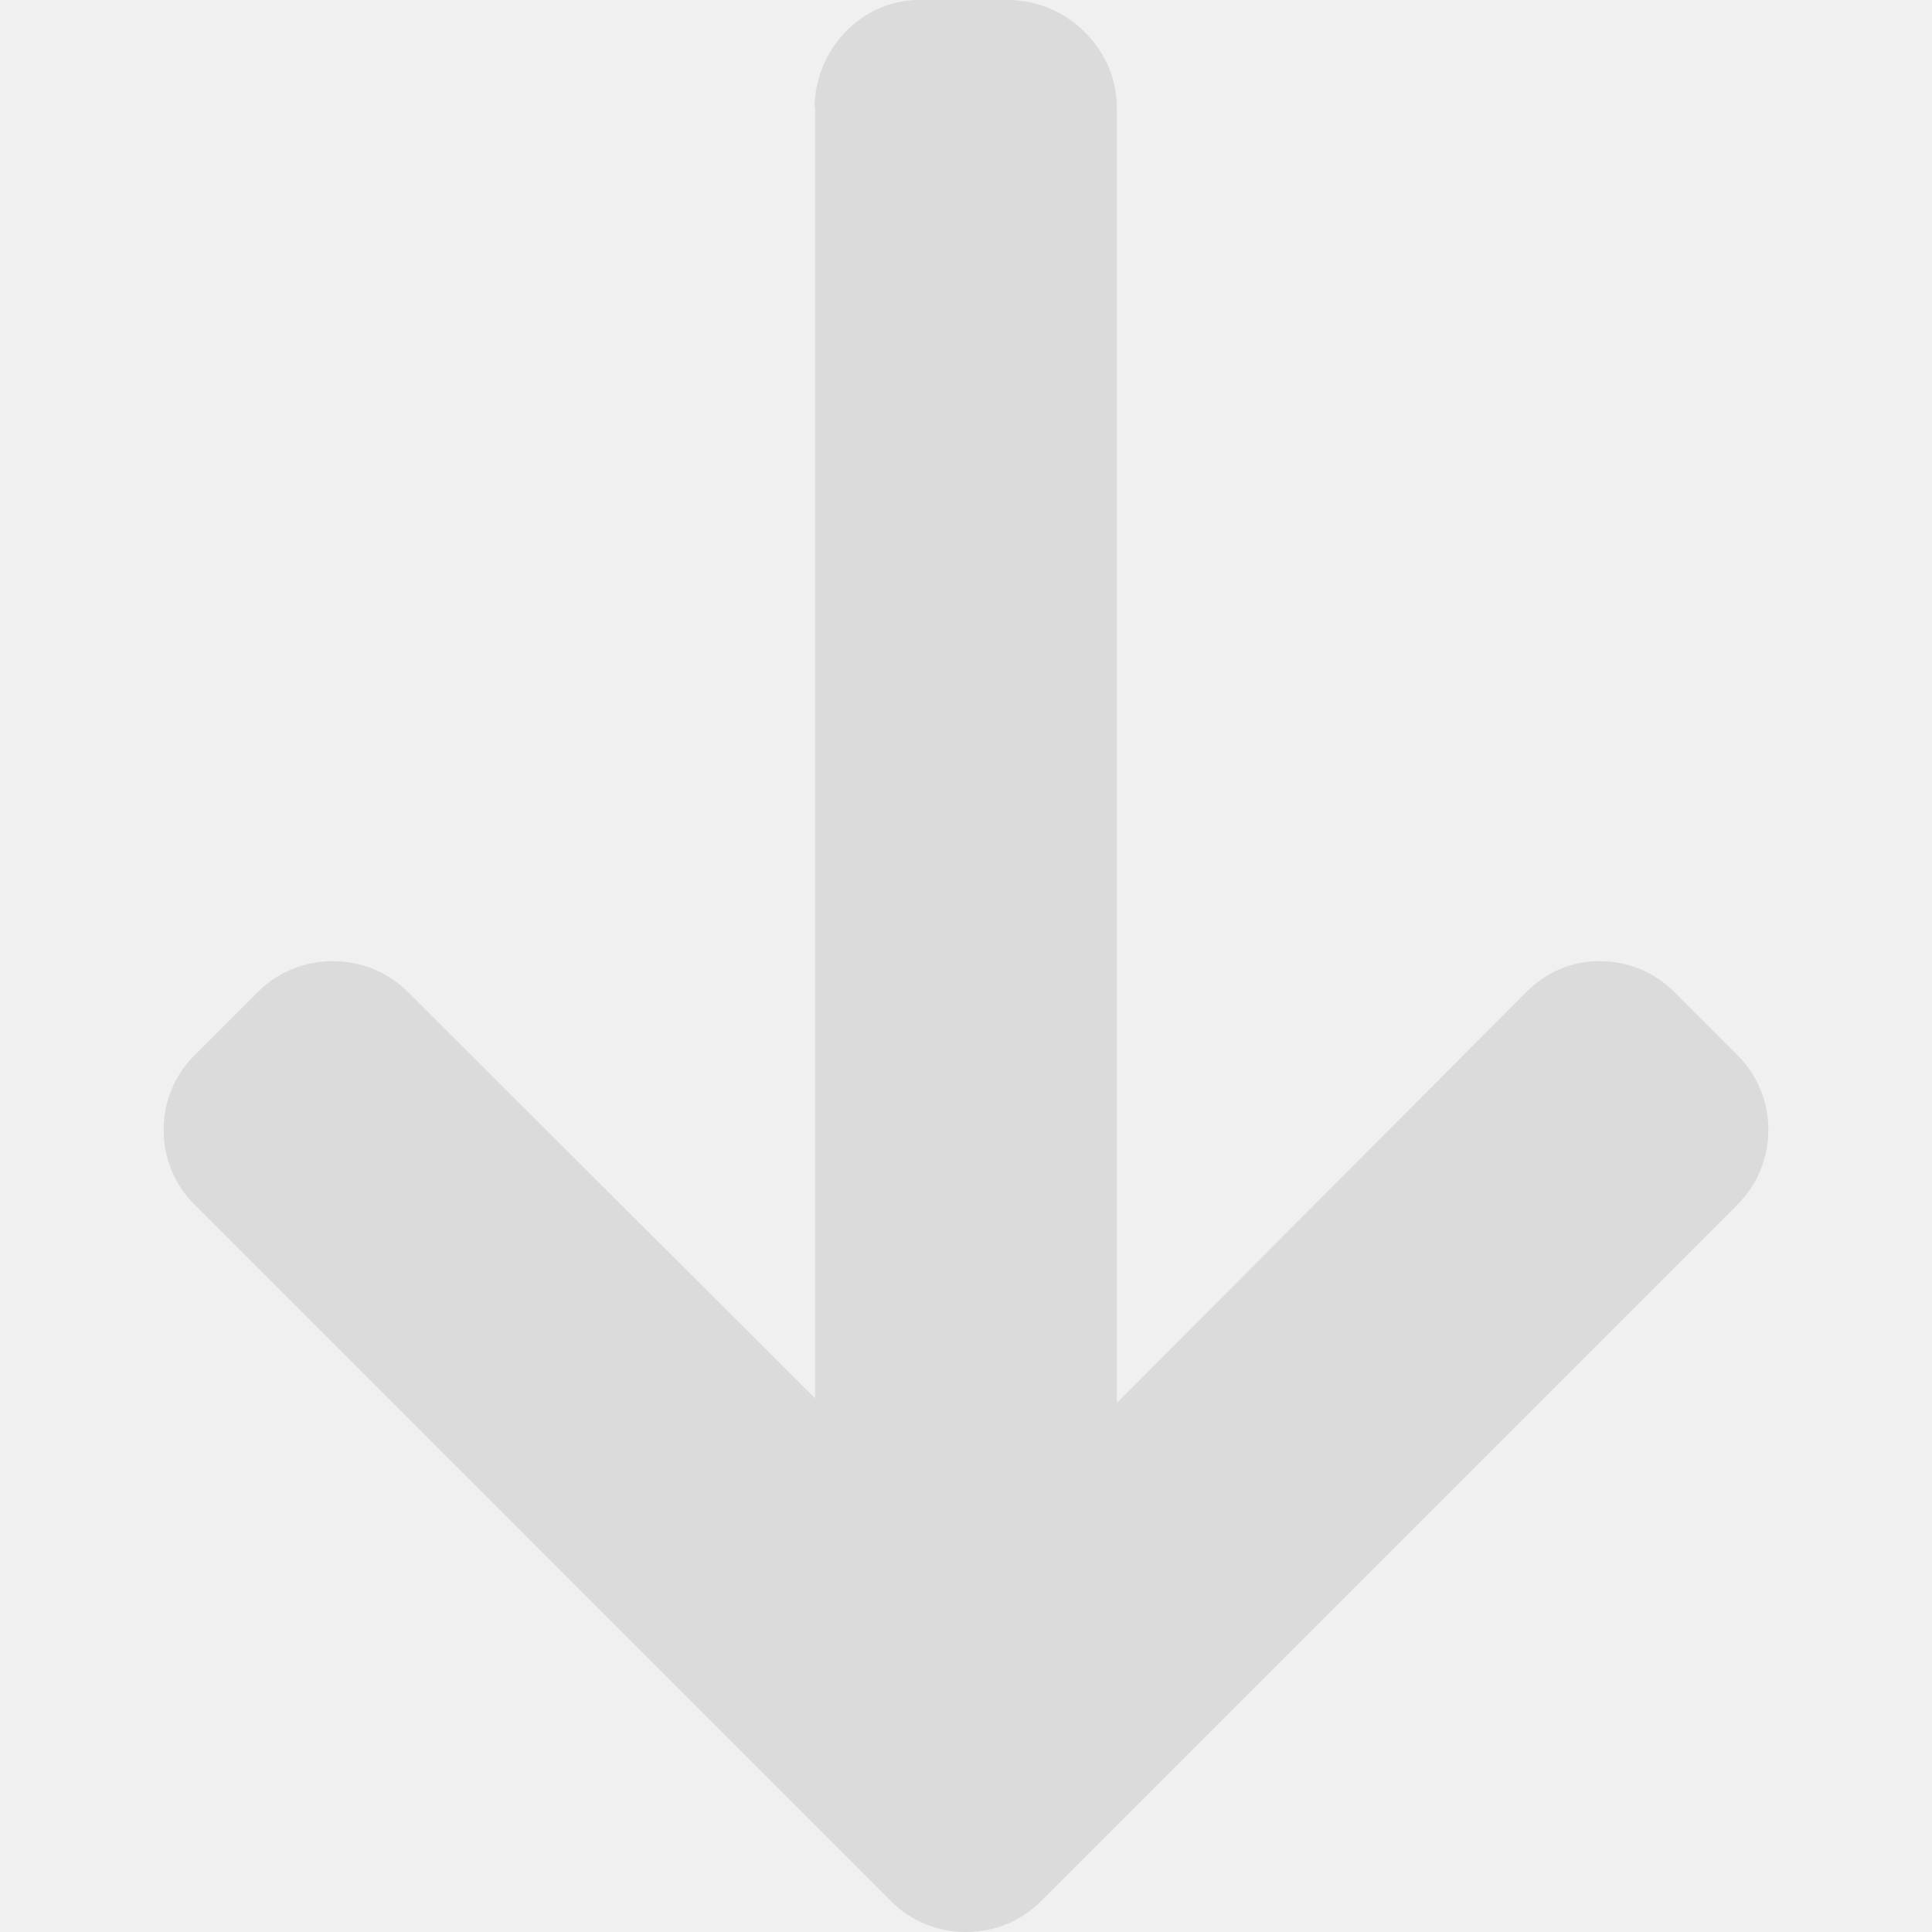
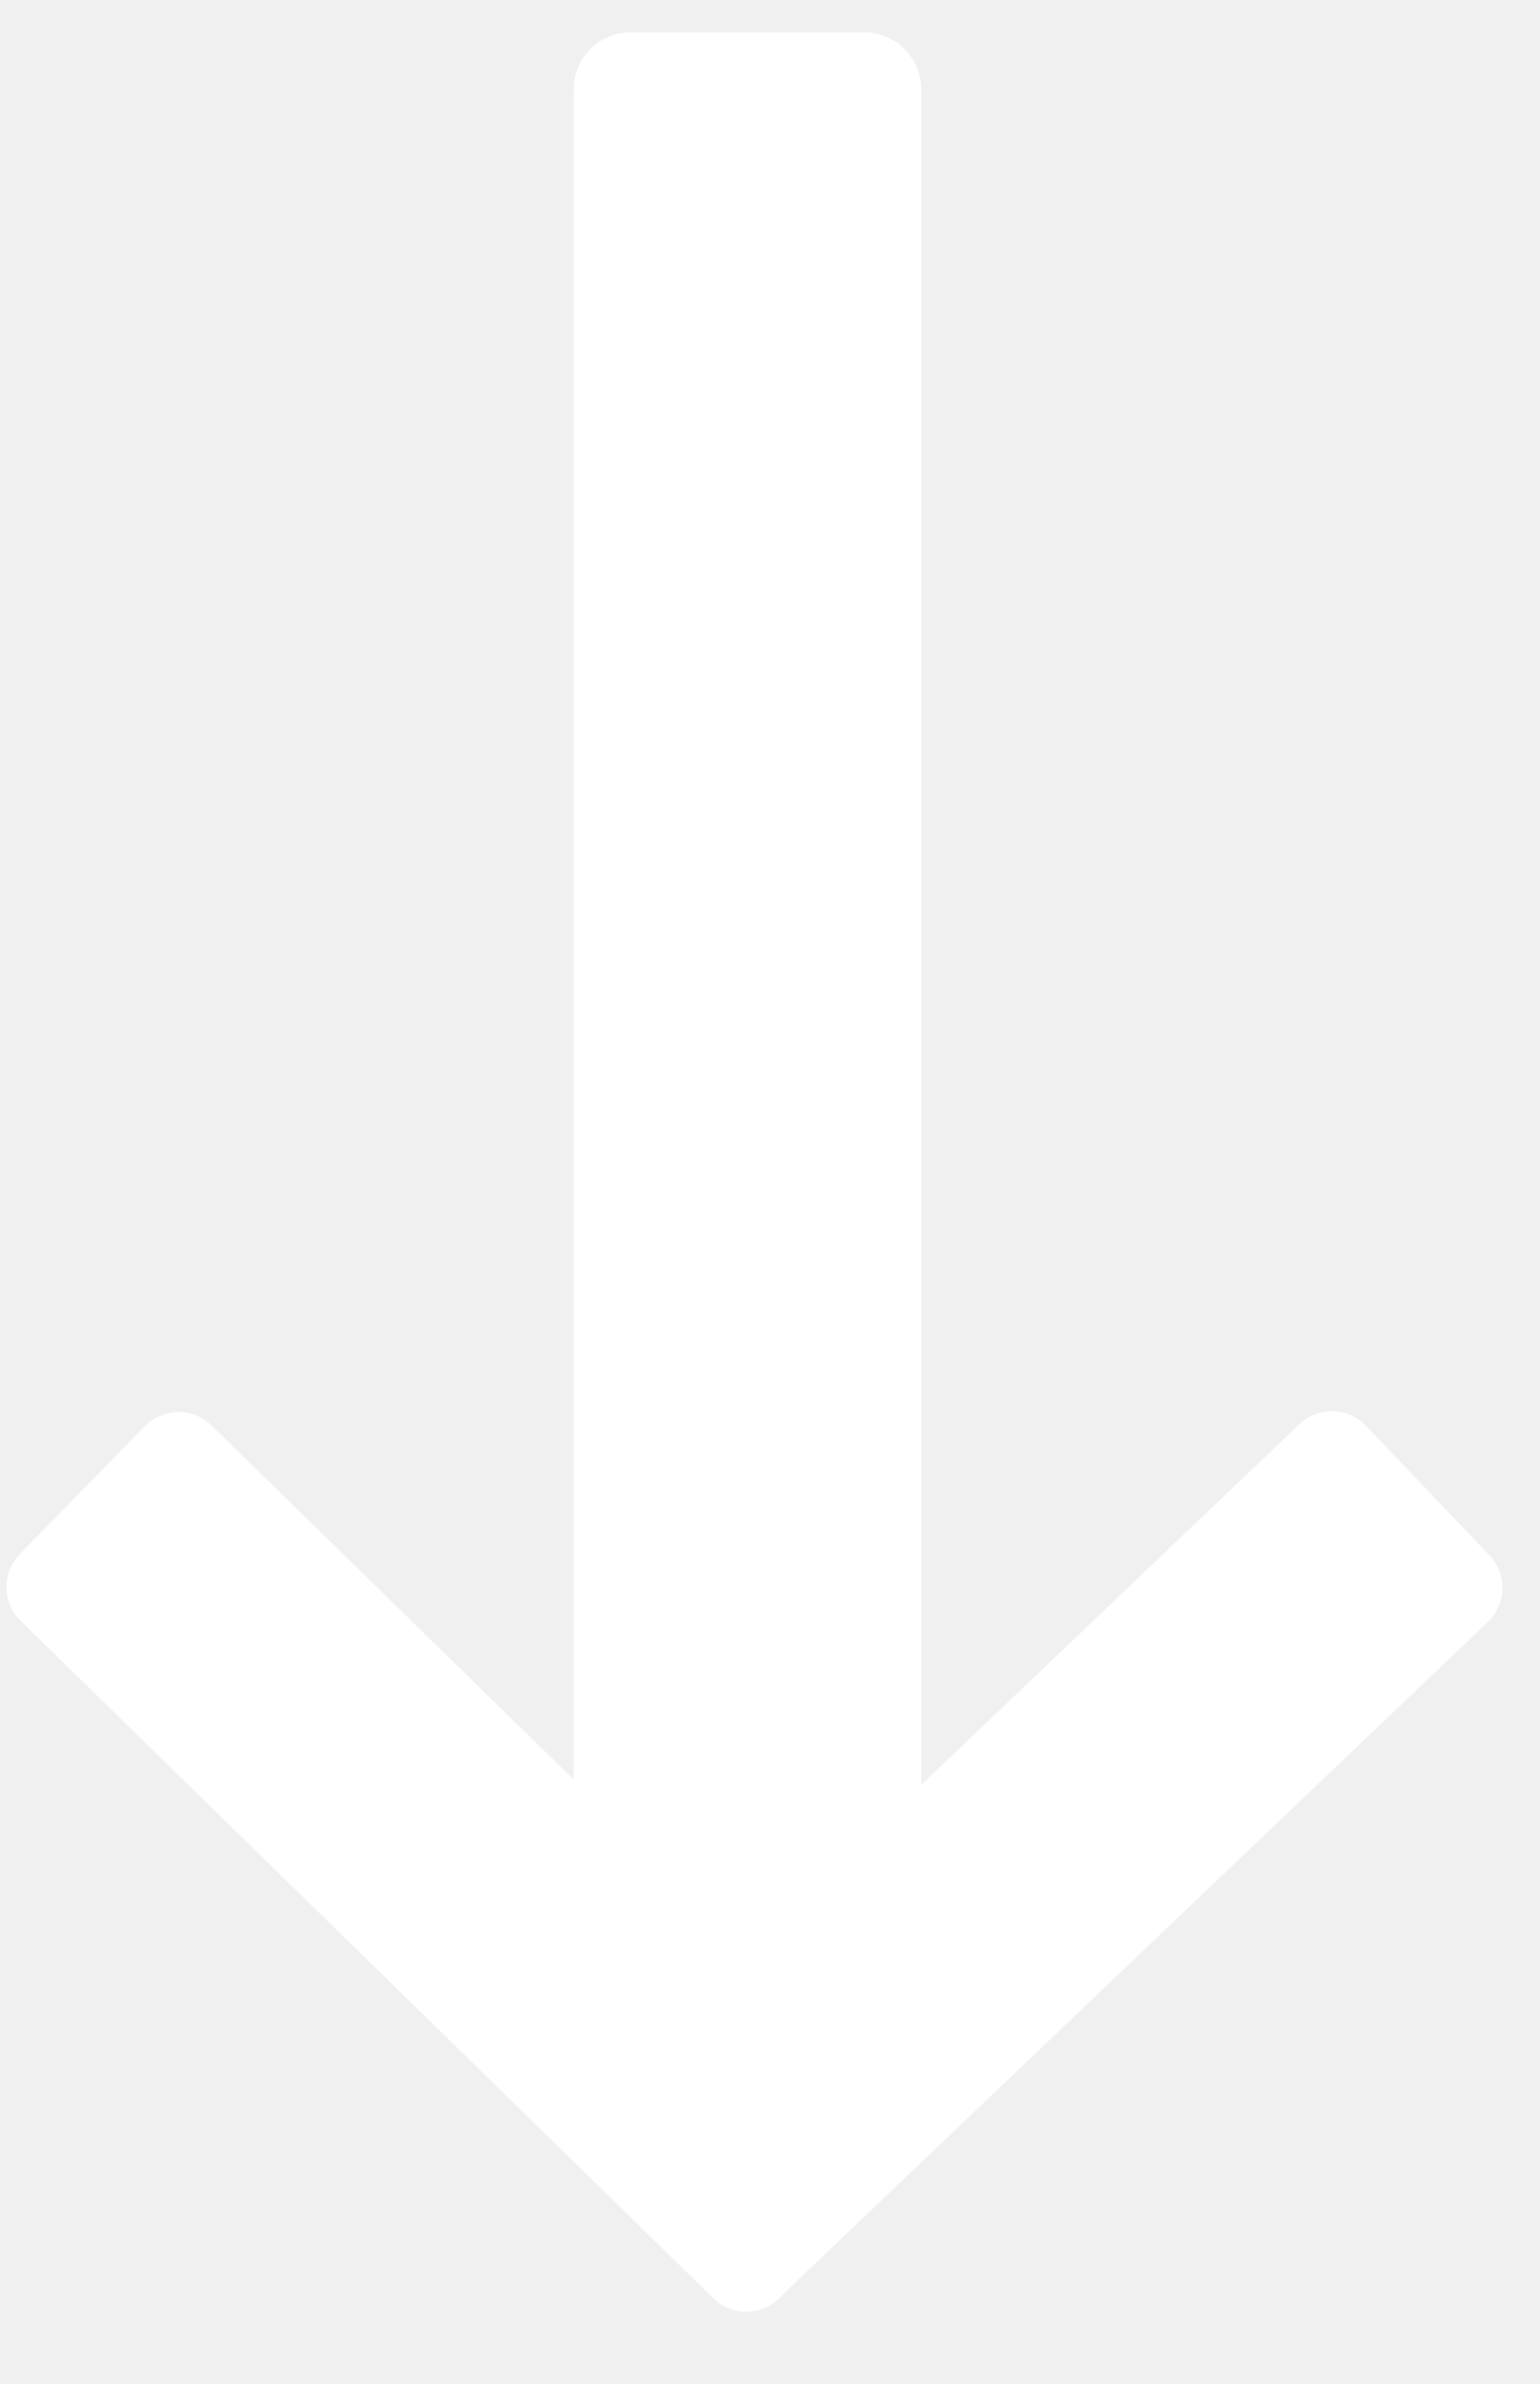
- <svg xmlns="http://www.w3.org/2000/svg" width="492" height="492">
+ <svg xmlns="http://www.w3.org/2000/svg" width="310" height="480">
  <g>
-     <rect fill="none" id="canvas_background" height="494" width="494" y="-1" x="-1" />
-   </g>
-   <g>
-     <g transform="rotate(-90 246,246) " id="svg_19">
-       <g id="svg_1">
-         <g id="svg_2">
-           <path fill="#dbdbdb" id="svg_3" d="m464.344,207.418l0.768,0.168l-329.224,0l103.496,-103.724c5.068,-5.064 7.848,-11.924 7.848,-19.124c0,-7.2 -2.78,-14.012 -7.848,-19.088l-16.104,-16.112c-5.064,-5.064 -11.812,-7.864 -19.008,-7.864c-7.2,0 -13.952,2.78 -19.016,7.844l-177.412,177.396c-5.084,5.084 -7.864,11.856 -7.844,19.06c-0.02,7.244 2.76,14.02 7.844,19.096l177.412,177.412c5.064,5.06 11.812,7.844 19.016,7.844c7.196,0 13.944,-2.788 19.008,-7.844l16.104,-16.112c5.068,-5.056 7.848,-11.808 7.848,-19.008c0,-7.196 -2.78,-13.592 -7.848,-18.652l-104.664,-104.304l329.992,0c14.828,0 27.288,-12.78 27.288,-27.6l0,-22.788c0,-14.82 -12.828,-26.6 -27.656,-26.6z" />
-         </g>
+     <g id="svg_6" transform="rotate(-180 151.9008,237.4234) ">
+       <rect ry="9" rx="9" id="svg_1" height="385" width="65" y="80.847" x="120.802" stroke-width="5" fill="#ffffff" transform="rotate(180 153.3018,273.3467) " stroke="#ffffff" />
+       <g id="svg_5">
+         <rect ry="7" rx="7" stroke="#ffffff" transform="rotate(224.3563 210.6795,99.97168) " id="svg_2" height="50" width="209.111" y="74.972" x="106.124" stroke-linecap="null" stroke-linejoin="null" stroke-dasharray="null" stroke-width="5" fill="#ffffff" />
+         <rect ry="7" rx="7" id="svg_3" stroke="#ffffff" transform="rotate(316.3563 93.80164,100.8468) " height="50" width="209.111" y="75.847" x="-10.754" stroke-linecap="null" stroke-linejoin="null" stroke-dasharray="null" stroke-width="5" fill="#ffffff" />
      </g>
-       <g id="svg_4" />
-       <g id="svg_5" />
-       <g id="svg_6" />
-       <g id="svg_7" />
-       <g id="svg_8" />
-       <g id="svg_9" />
-       <g id="svg_10" />
-       <g id="svg_11" />
-       <g id="svg_12" />
-       <g id="svg_13" />
-       <g id="svg_14" />
-       <g id="svg_15" />
-       <g id="svg_16" />
-       <g id="svg_17" />
-       <g transform="rotate(-97 0,0) " id="svg_18" />
    </g>
  </g>
</svg>
